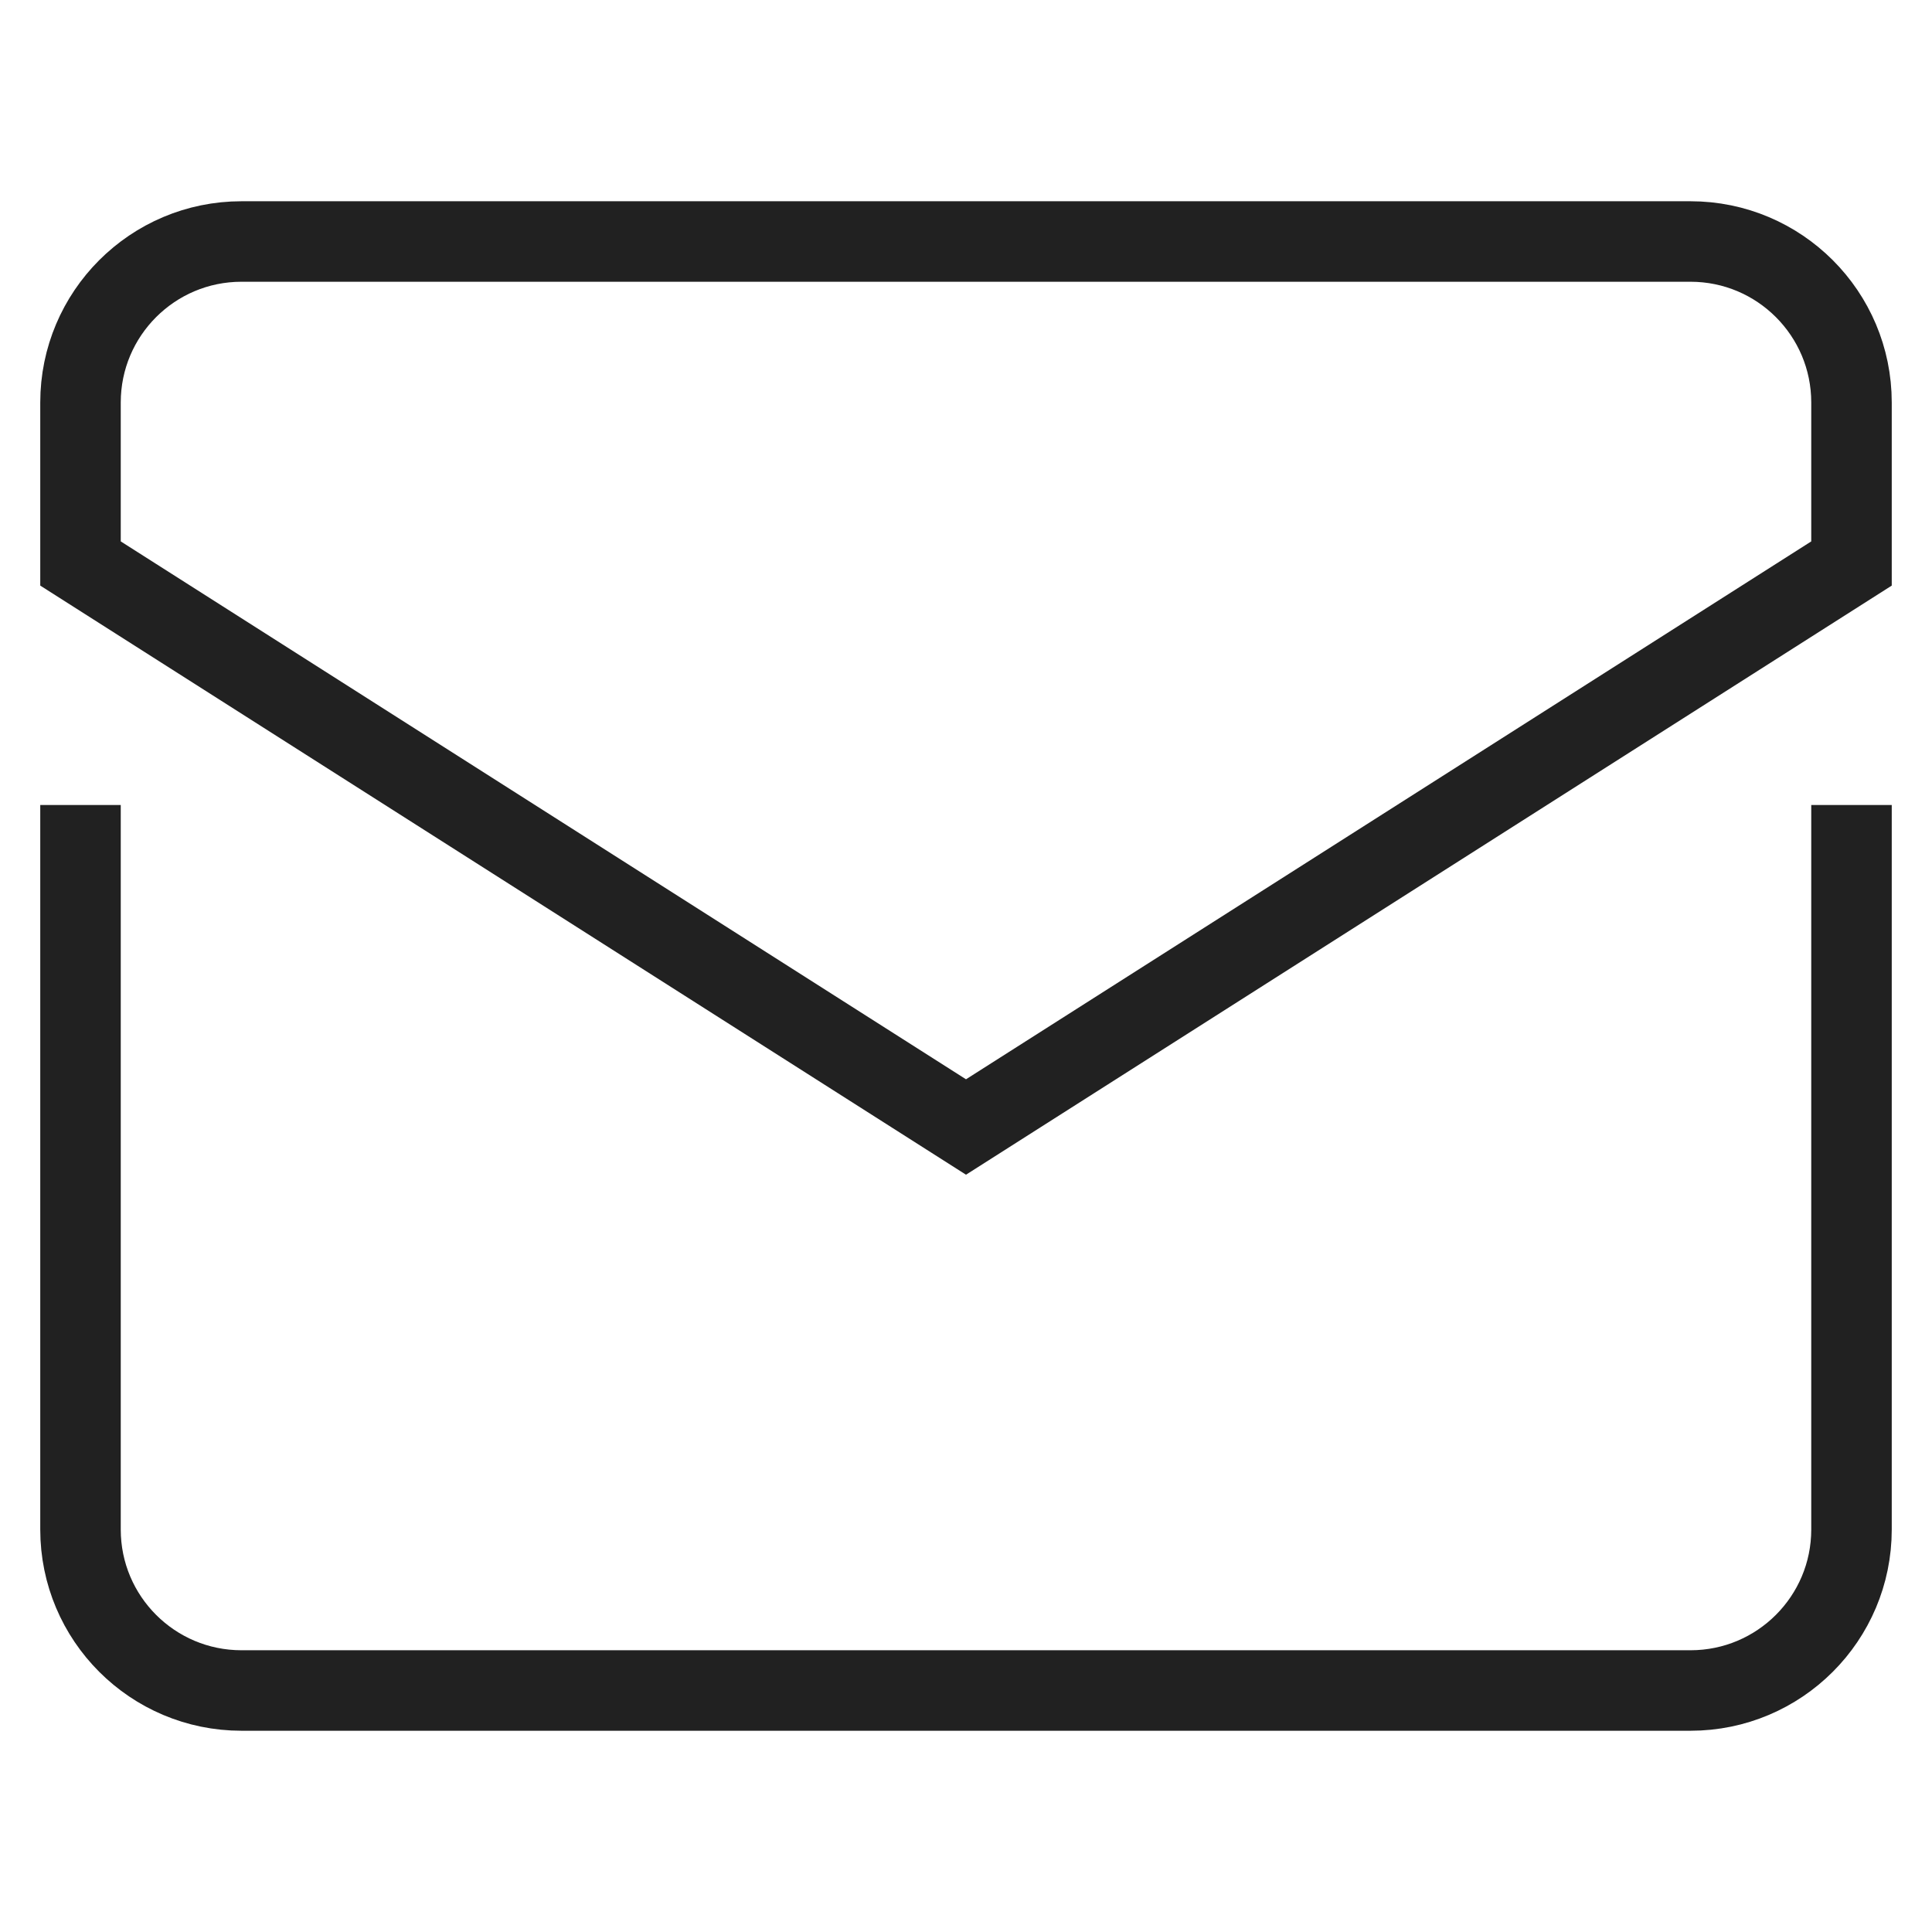
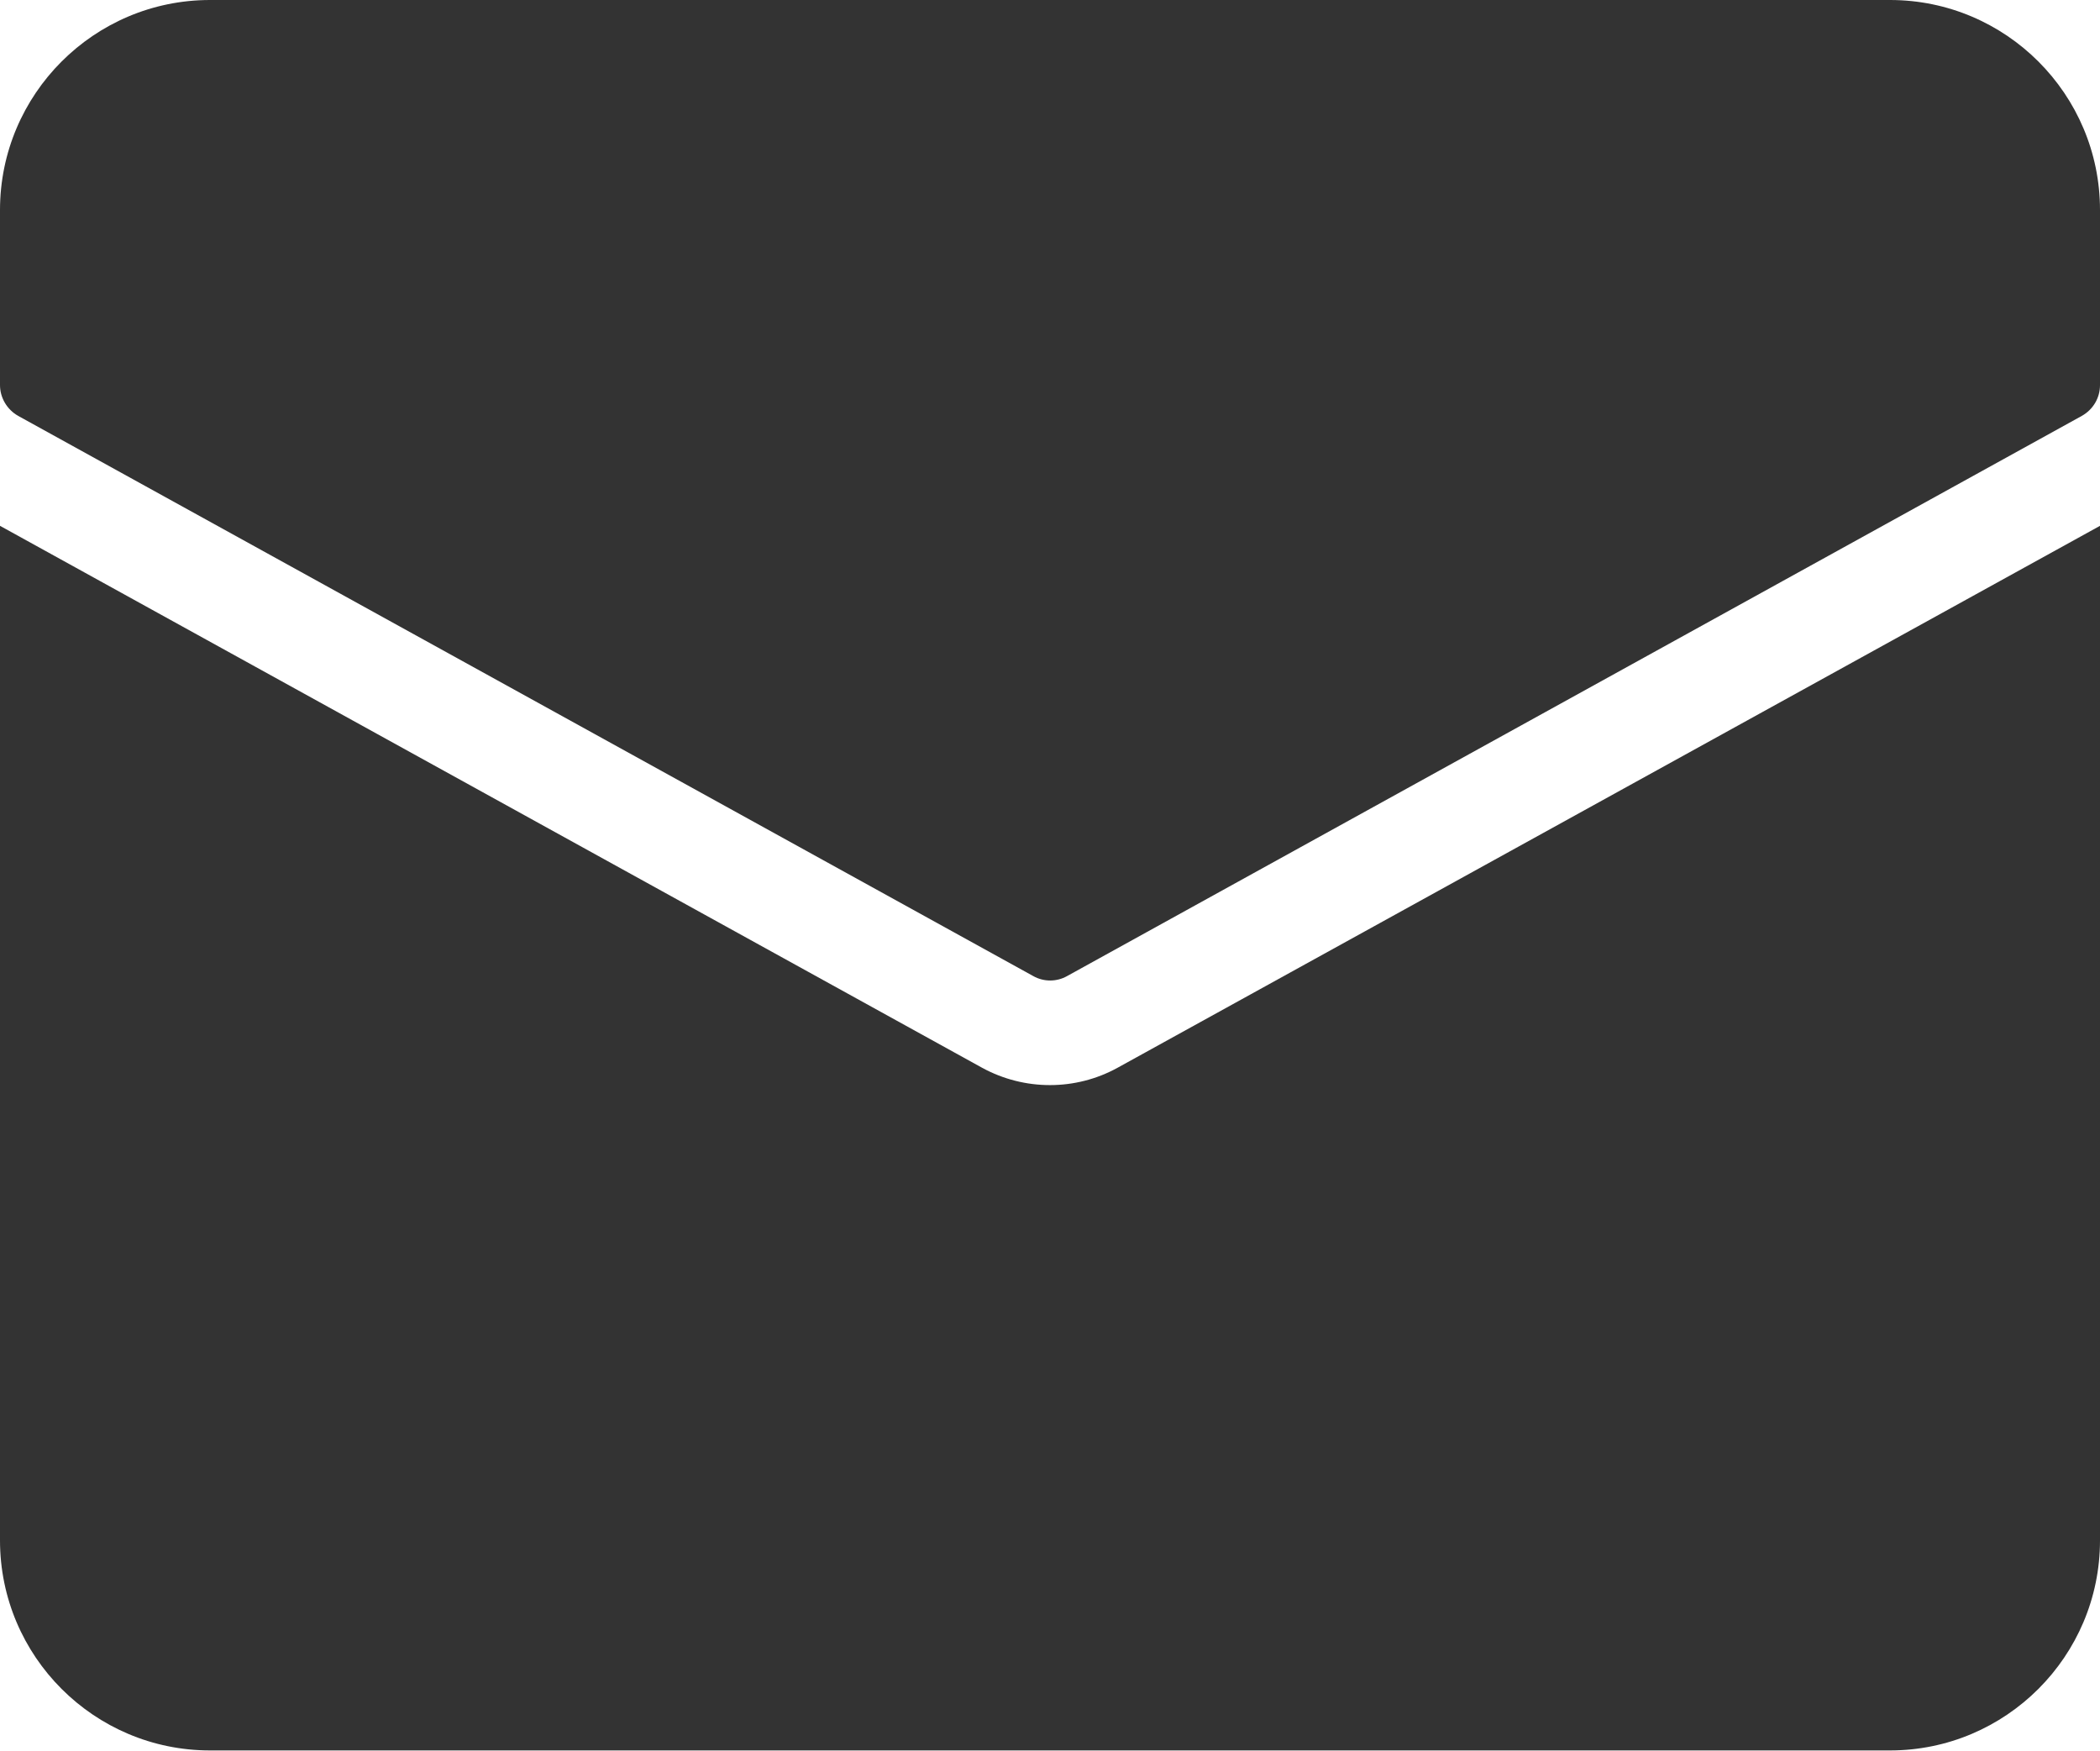
- <svg xmlns="http://www.w3.org/2000/svg" height="48" width="48" viewBox="0 0 48 48">
-   <g stroke-linecap="square" stroke-width="2" fill="none" stroke="#212121" stroke-linejoin="miter" class="nc-icon-wrapper" stroke-miterlimit="10">
-     <path d="M2,21V38a4,4,0,0,0,4,4H42a4,4,0,0,0,4-4V21" />
-     <path d="M46,14V10a4,4,0,0,0-4-4H6a4,4,0,0,0-4,4v4L24,28Z" stroke="#212121" />
+ <svg xmlns="http://www.w3.org/2000/svg" id="Layer_2" data-name="Layer 2" viewBox="0 0 60 50">
+   <defs>
+     <style>
+       .cls-1 {
+         fill: #333;
+       }
+     </style>
+   </defs>
+   <g id="Layer_1-2" data-name="Layer 1">
+     <g>
+       <path class="cls-1" d="M31.93,30.5c-1.2,.66-2.66,.66-3.87,0L0,15.02v28.98c0,3.31,2.69,6,6,6H54c3.31,0,6-2.69,6-6V15.02l-28.07,15.48Z" />
+       <path class="cls-1" d="M54,0H6C2.69,0,0,2.69,0,6v5c0,.36,.2,.7,.52,.88L29.52,27.88c.3,.17,.67,.17,.97,0L59.48,11.88c.32-.18,.52-.51,.52-.88V6c0-3.31-2.69-6-6-6Z" />
+     </g>
  </g>
</svg>
